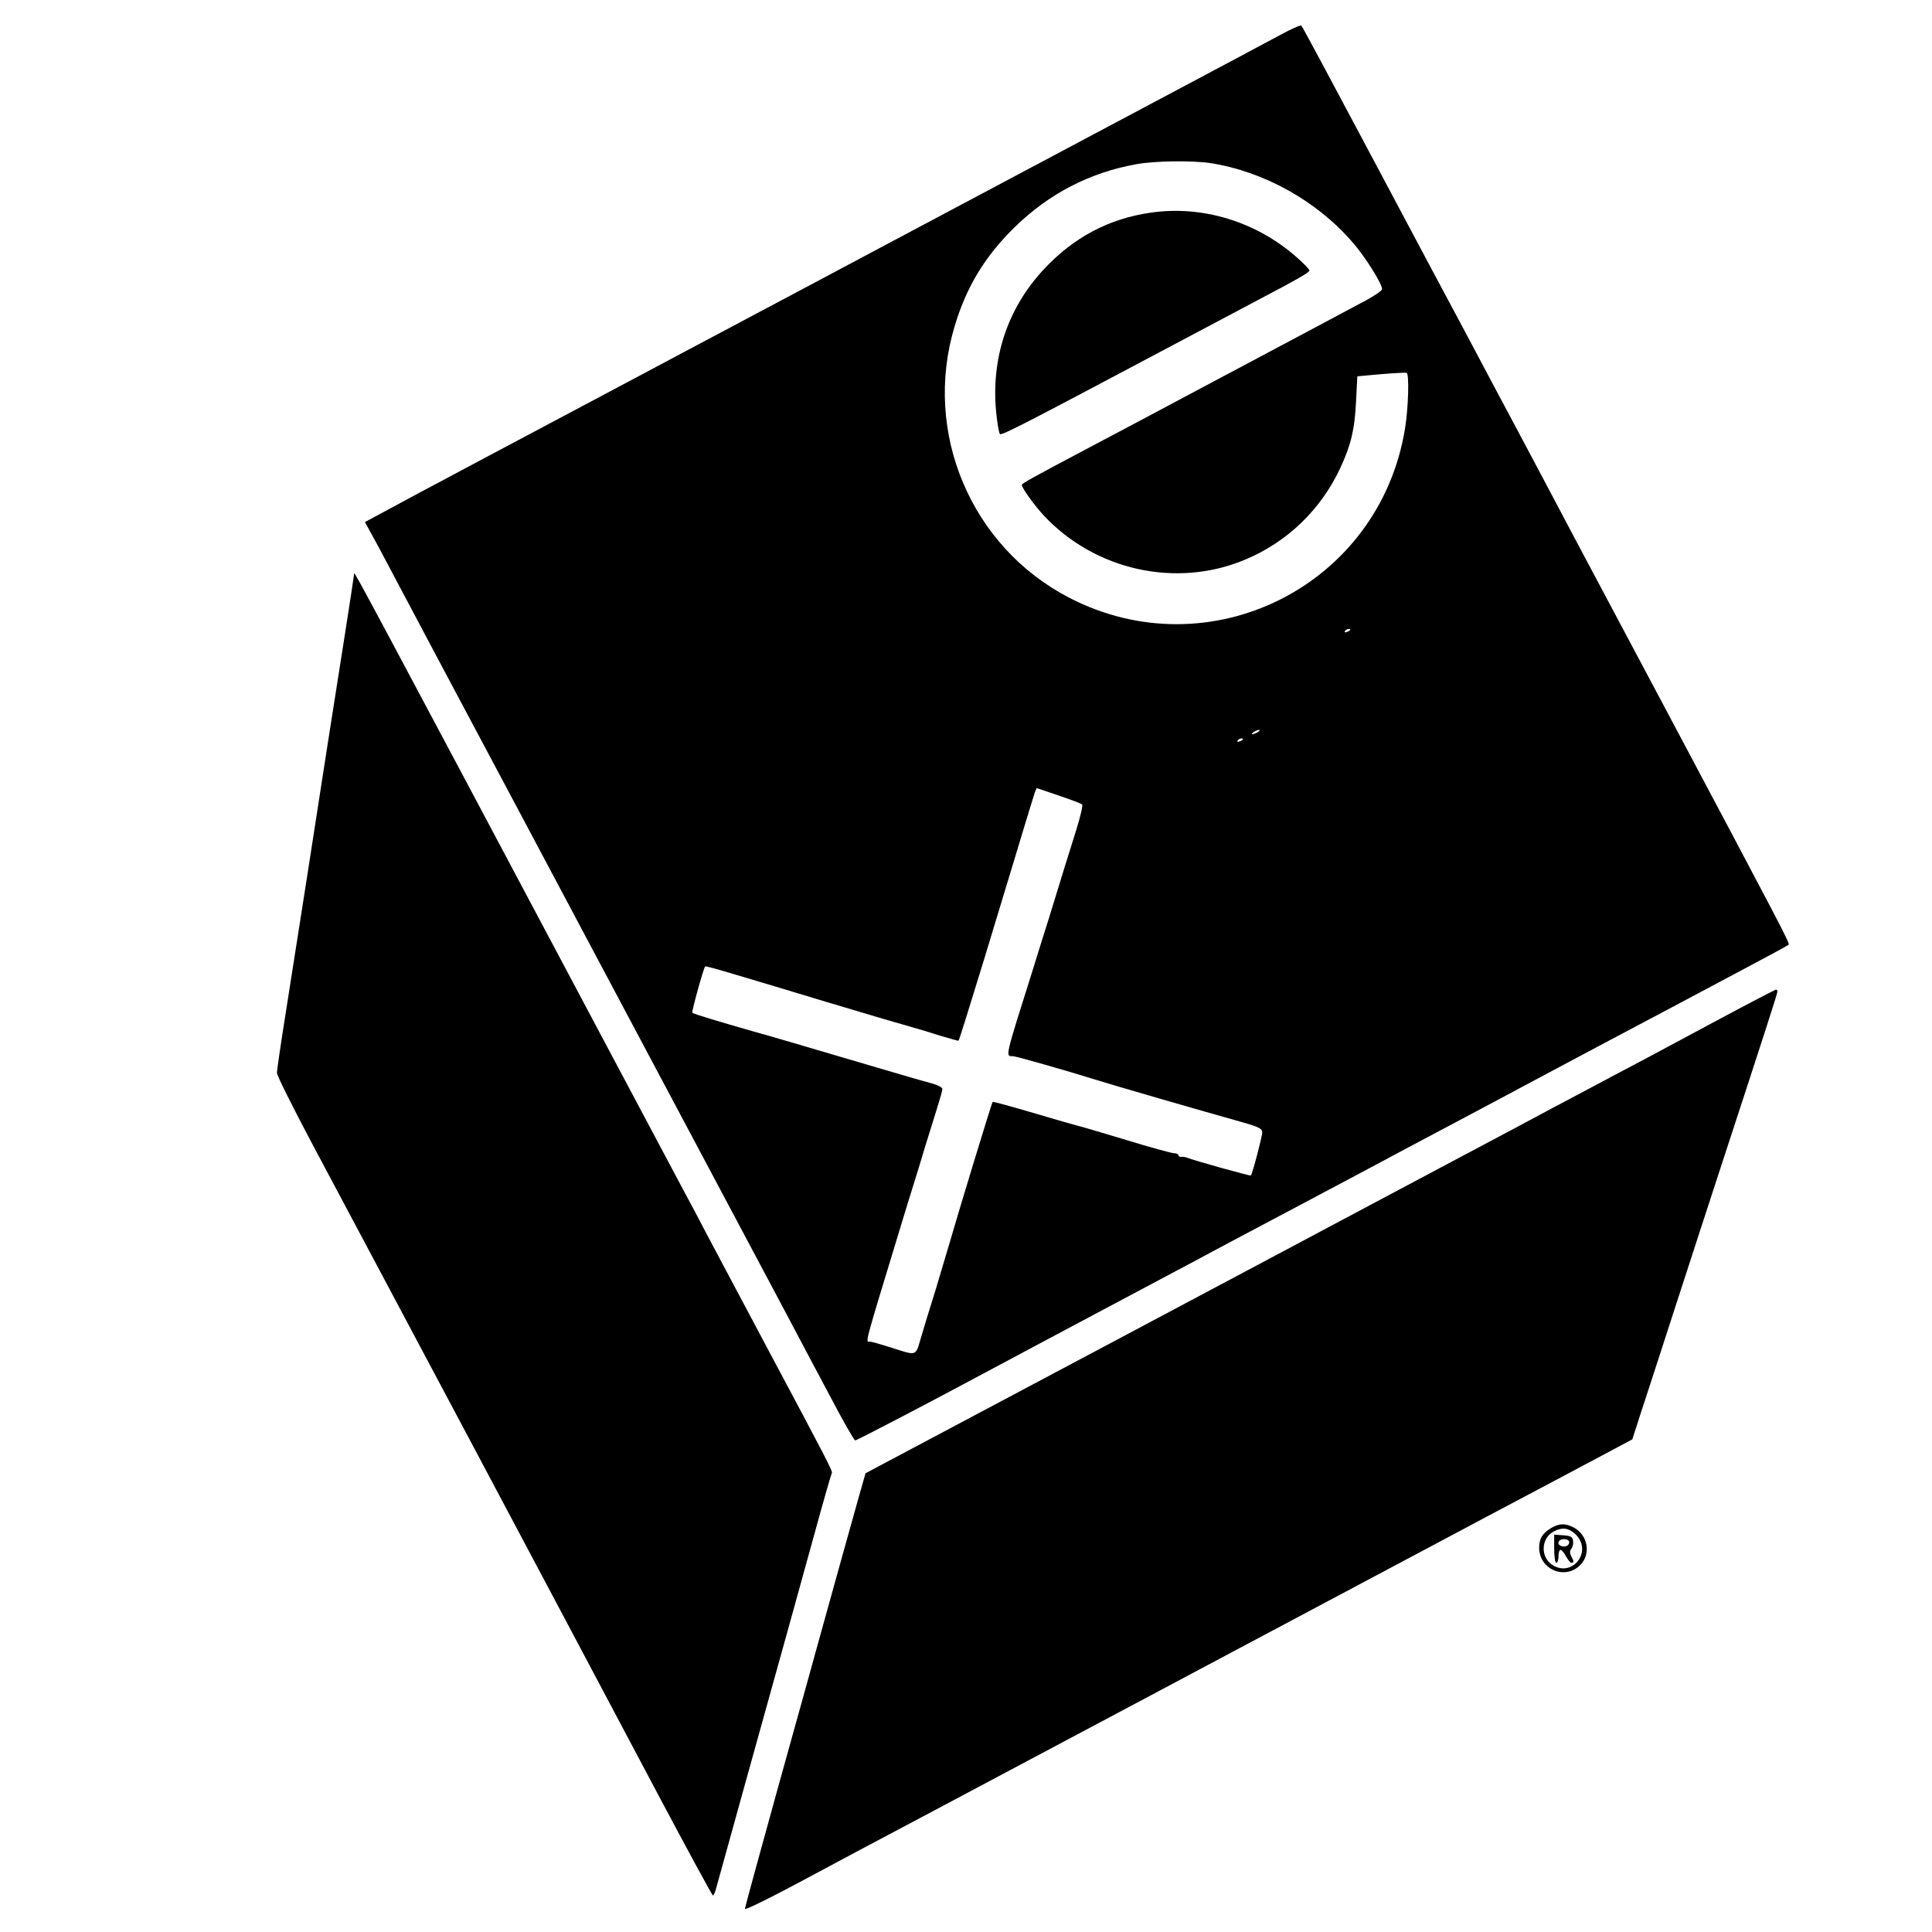
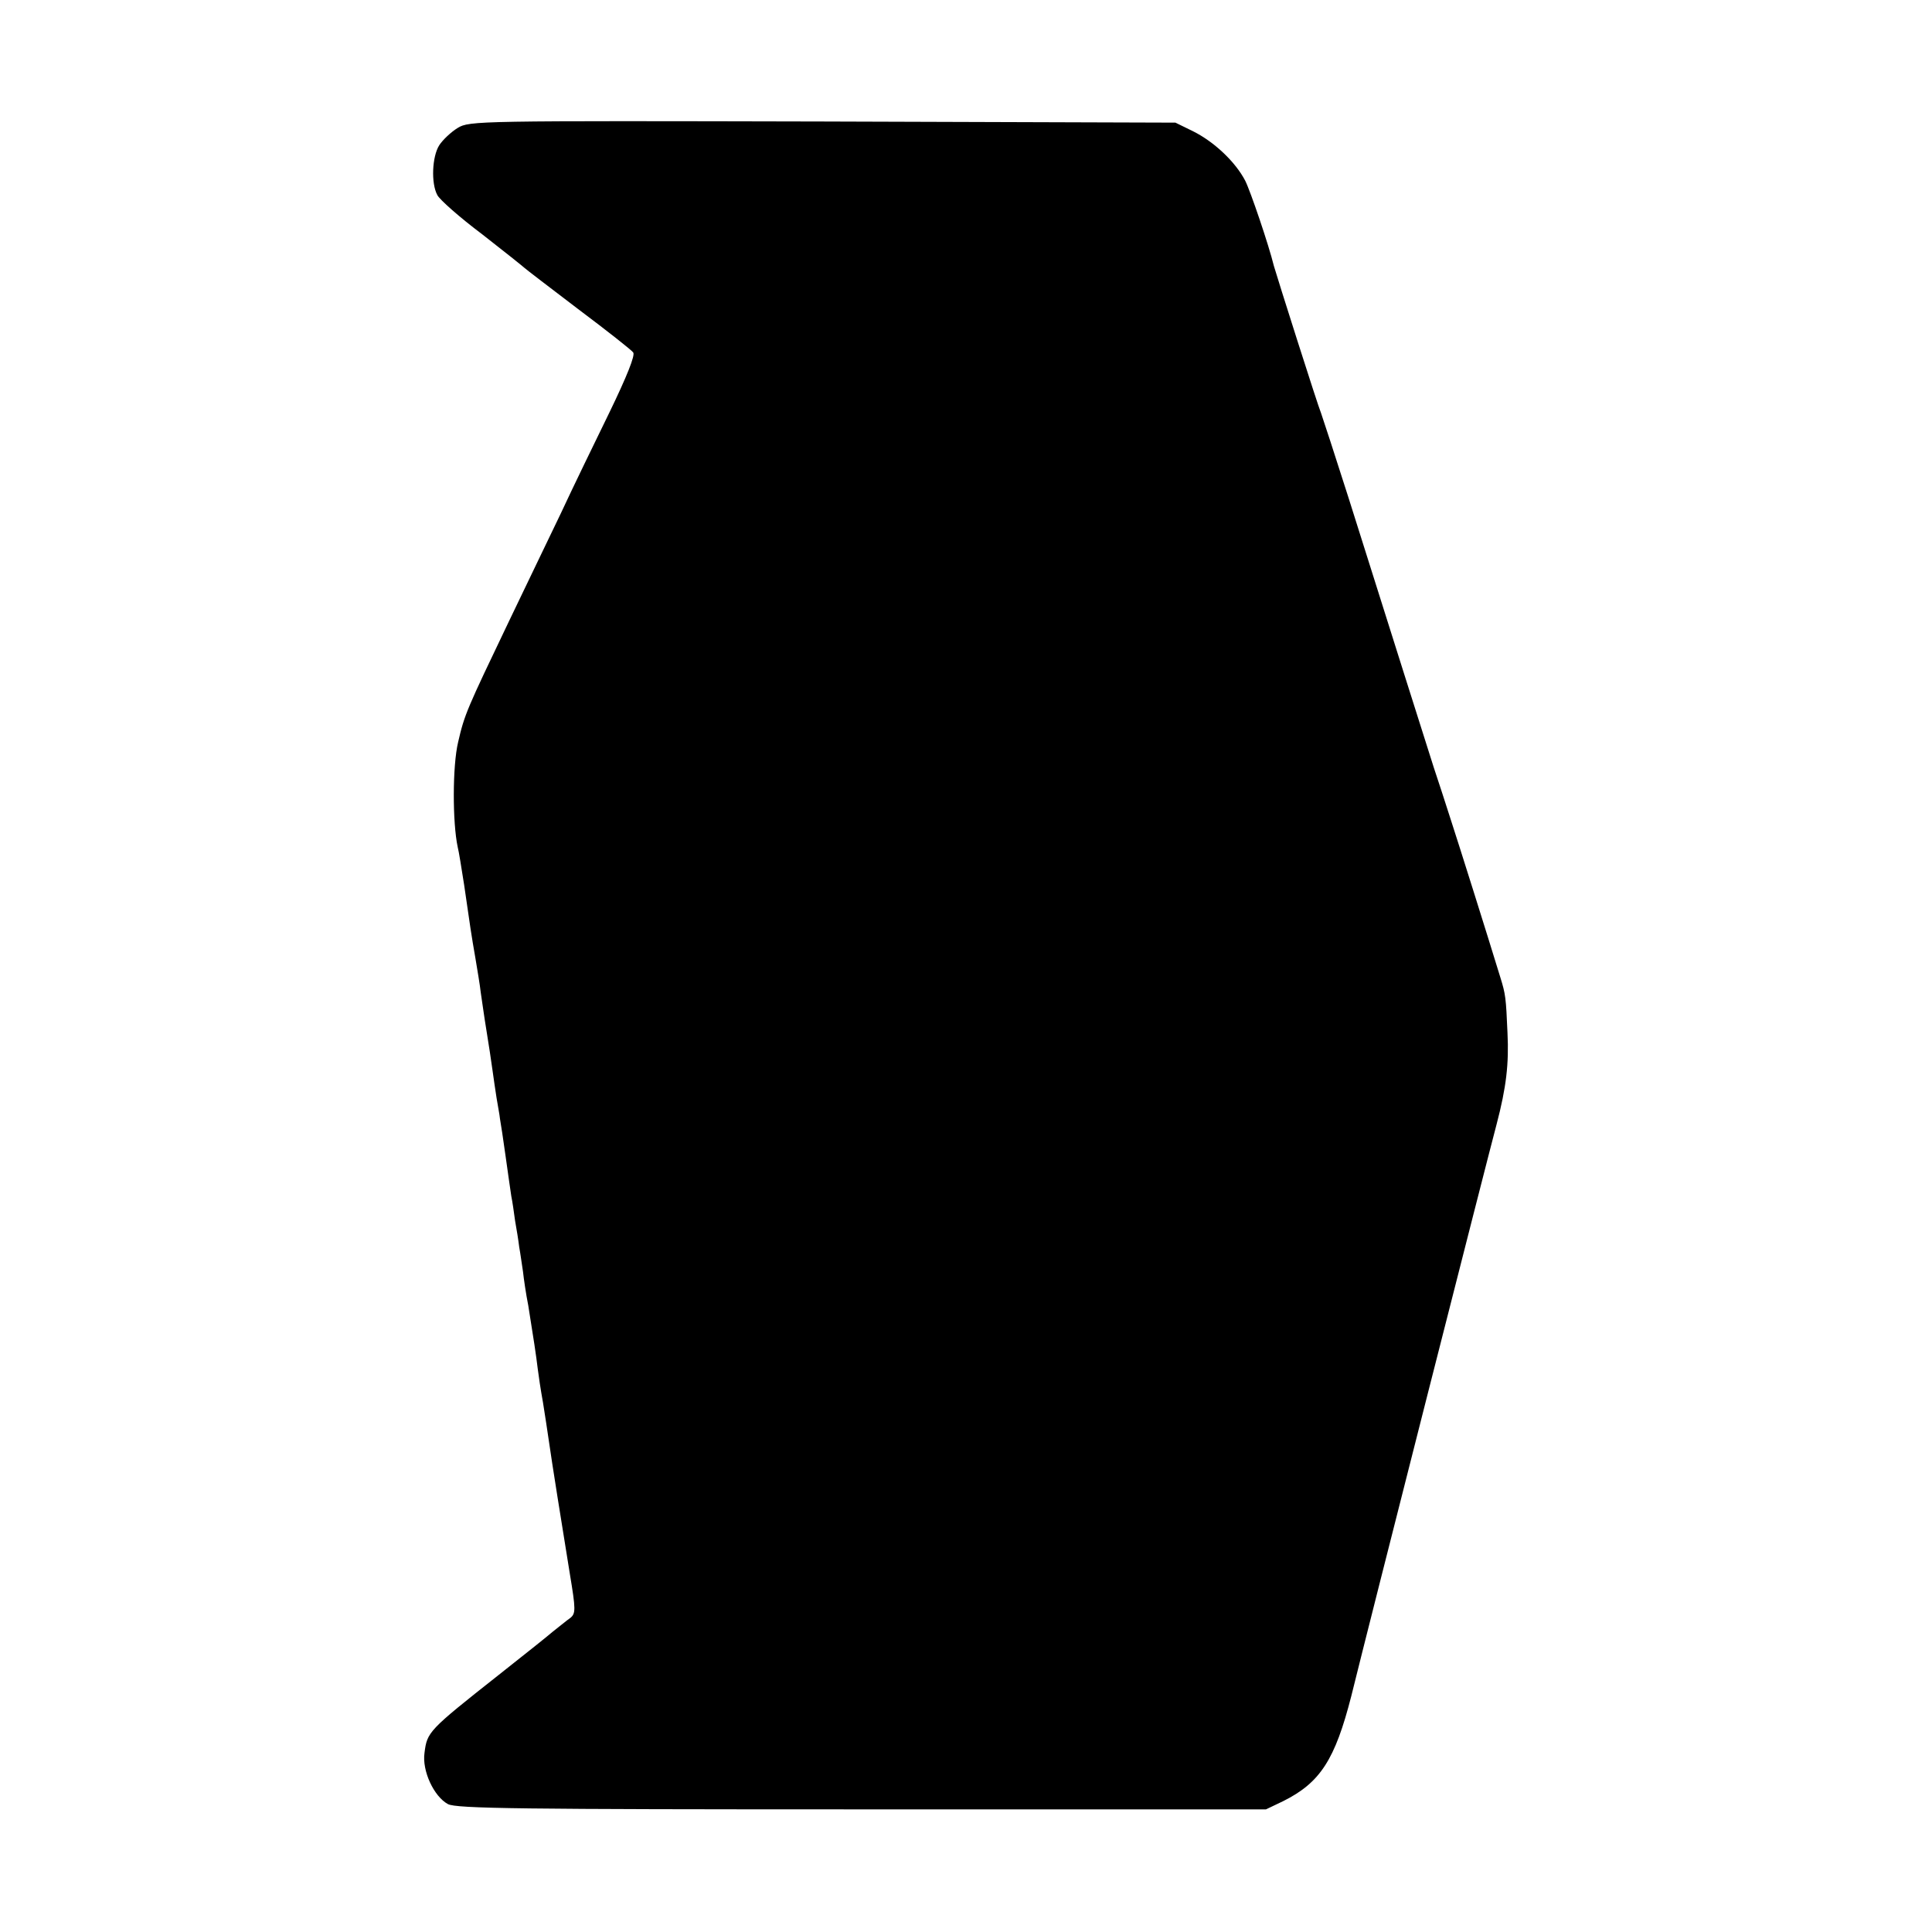
- <svg xmlns="http://www.w3.org/2000/svg" version="1.0" width="900pt" height="900pt" viewBox="0 0 900 900" preserveAspectRatio="xMidYMid meet">
-   <g transform="translate(0,900) scale(0.1,-0.1)" fill="#000000" stroke="none">
-     <path d="M5960 8835 c-52 -28 -358 -191 -680 -362 -322 -171 -828 -440 -1125 -598 -297 -158 -580 -309 -630 -335 -49 -26 -193 -103 -320 -170 -126 -67 -266 -142 -310 -165 -614 -326 -642 -341 -948 -504 l-247 -133 28 -51 c16 -29 52 -95 79 -147 91 -173 394 -742 473 -890 87 -164 117 -219 585 -1100 542 -1019 671 -1262 790 -1485 61 -115 158 -299 216 -407 57 -109 108 -198 113 -198 8 0 366 187 641 335 33 18 168 90 300 160 499 265 548 291 630 335 104 56 194 104 470 250 138 73 390 207 560 298 171 90 346 184 390 207 44 24 253 135 465 248 212 112 498 264 635 337 138 73 253 135 257 139 7 6 -23 63 -572 1096 -167 314 -357 671 -423 795 -135 255 -169 320 -289 545 -47 88 -142 266 -210 395 -69 129 -146 273 -171 320 -25 47 -170 319 -322 605 -152 286 -279 523 -283 526 -4 3 -50 -17 -102 -46z m-320 -595 c248 -39 494 -176 660 -368 61 -69 142 -200 138 -220 -2 -7 -37 -31 -78 -53 -168 -90 -267 -142 -505 -269 -137 -73 -349 -185 -470 -250 -121 -64 -263 -140 -315 -167 -257 -136 -310 -165 -310 -172 0 -14 59 -96 102 -142 239 -256 617 -340 936 -207 198 82 357 235 447 431 49 106 66 178 72 308 l6 116 111 10 c61 5 114 8 119 6 12 -7 8 -163 -8 -260 -119 -731 -908 -1128 -1565 -787 -457 237 -682 769 -533 1264 55 184 141 326 280 462 160 156 349 254 566 293 88 16 259 18 347 5z m650 -2174 c0 -2 -7 -7 -16 -10 -8 -3 -12 -2 -9 4 6 10 25 14 25 6z m-430 -476 c-8 -5 -19 -10 -25 -10 -5 0 -3 5 5 10 8 5 20 10 25 10 6 0 3 -5 -5 -10z m-70 -34 c0 -2 -7 -7 -16 -10 -8 -3 -12 -2 -9 4 6 10 25 14 25 6z m-749 -304 c4 -4 -8 -56 -27 -117 -33 -105 -74 -236 -127 -410 -14 -44 -48 -152 -75 -240 -132 -418 -129 -405 -94 -405 14 0 239 -64 387 -110 58 -19 497 -146 683 -198 77 -22 92 -30 92 -47 0 -19 -46 -194 -53 -201 -3 -3 -269 71 -297 83 -8 3 -21 5 -27 4 -7 -1 -13 2 -13 7 0 5 -10 10 -22 10 -13 1 -113 28 -223 62 -110 33 -211 63 -225 66 -13 3 -107 30 -208 60 -102 30 -186 53 -188 51 -4 -4 -161 -519 -199 -652 -13 -44 -43 -145 -67 -225 -25 -80 -56 -180 -68 -222 -27 -89 -14 -85 -150 -42 -41 13 -80 24 -87 24 -22 0 -30 -31 133 505 25 83 56 184 69 225 13 41 38 122 55 180 18 58 43 139 56 180 13 41 24 80 24 87 0 7 -19 17 -42 24 -24 6 -142 40 -263 76 -380 112 -488 144 -575 168 -158 45 -280 82 -285 87 -4 4 52 208 60 216 2 2 50 -11 107 -28 56 -17 155 -46 218 -65 63 -19 169 -51 235 -71 194 -58 315 -94 390 -115 39 -11 106 -31 149 -45 43 -13 80 -23 81 -22 2 2 17 48 34 103 17 55 55 179 85 275 29 96 93 306 141 465 48 160 91 300 95 312 l9 22 103 -35 c56 -19 105 -37 109 -42z" />
-     <path d="M5358 8009 c-193 -28 -357 -115 -495 -263 -170 -182 -248 -417 -222 -671 5 -49 13 -93 17 -97 8 -8 127 54 777 399 176 93 370 196 430 228 177 93 235 126 235 135 0 5 -27 33 -60 62 -188 166 -440 243 -682 207z" />
-     <path d="M1650 6329 c0 -4 -20 -137 -45 -295 -25 -159 -61 -388 -80 -509 -47 -307 -148 -952 -195 -1250 -22 -138 -40 -261 -40 -273 0 -12 73 -158 161 -324 89 -167 237 -445 329 -618 92 -173 286 -538 431 -810 334 -629 552 -1038 859 -1618 135 -254 248 -462 251 -462 4 0 11 17 16 37 6 21 68 245 138 498 191 686 226 812 315 1135 44 162 83 296 85 298 6 6 -26 67 -290 562 -127 239 -260 489 -295 555 -34 66 -75 143 -90 170 -15 28 -180 338 -367 690 -1116 2100 -1183 2225 -1183 2214z" />
-     <path d="M7990 4242 c-151 -81 -367 -197 -480 -256 -113 -60 -236 -126 -275 -146 -38 -21 -245 -131 -460 -245 -665 -354 -708 -376 -780 -415 -68 -36 -1273 -677 -1737 -923 l-226 -120 -26 -91 c-14 -50 -50 -179 -80 -286 -30 -107 -75 -269 -100 -360 -25 -91 -115 -416 -201 -724 -85 -307 -155 -563 -155 -568 0 -8 129 56 335 167 33 18 278 149 545 290 769 409 1099 584 1185 630 44 24 256 136 470 250 215 114 426 227 470 250 229 122 716 381 825 438 69 37 165 88 214 114 l90 48 37 115 c21 63 97 297 169 520 72 223 165 506 205 630 210 641 265 813 265 821 0 5 -3 9 -7 9 -5 -1 -132 -67 -283 -148z" />
-     <path d="M7223 1880 c-38 -23 -53 -48 -53 -90 0 -101 120 -152 191 -81 52 52 36 141 -31 176 -39 20 -69 19 -107 -5z m118 -29 c78 -78 -15 -200 -108 -142 -59 37 -55 127 7 158 40 20 69 15 101 -16z" />
-     <path d="M7240 1786 c0 -37 4 -66 10 -66 6 0 10 14 10 30 0 17 4 30 10 30 5 0 16 -13 25 -30 9 -16 20 -30 25 -30 13 0 13 7 -1 31 -7 15 -7 24 1 34 6 8 10 24 8 37 -2 19 -10 23 -45 26 l-43 3 0 -65z m70 30 c0 -16 -19 -25 -37 -18 -23 8 -14 32 12 32 15 0 25 -6 25 -14z" />
+ <svg xmlns="http://www.w3.org/2000/svg" version="1.0" width="512pt" height="512pt" viewBox="0 0 512 512" preserveAspectRatio="xMidYMid meet">
+   <g transform="translate(0,512) scale(0.1,-0.1)" fill="#000000" stroke="none">
+     <path d="M1213 4781 c-18 -11 -40 -32 -49 -46 -19 -30 -22 -101 -5 -132 6 -12 59 -59 119 -104 59 -46 109 -86 112 -89 3 -3 67 -52 142 -109 76 -57 142 -109 146 -115 6 -7 -17 -64 -62 -157 -39 -80 -98 -201 -130 -270 -33 -68 -94 -196 -137 -285 -112 -234 -118 -247 -135 -321 -15 -63 -15 -213 -1 -278 3 -11 10 -56 17 -100 16 -111 19 -132 30 -195 5 -30 12 -71 14 -90 3 -19 9 -64 15 -100 6 -36 13 -83 16 -105 3 -22 8 -56 11 -75 3 -19 8 -44 9 -55 2 -11 9 -56 15 -100 6 -44 13 -91 15 -105 3 -14 7 -43 10 -65 4 -22 9 -53 11 -70 3 -16 7 -46 10 -65 2 -19 8 -60 14 -90 14 -87 21 -133 25 -167 2 -17 8 -57 14 -90 5 -32 12 -76 15 -98 8 -57 36 -232 56 -355 16 -96 16 -106 1 -118 -9 -6 -29 -23 -46 -36 -16 -14 -82 -66 -145 -116 -185 -146 -188 -150 -195 -205 -7 -48 25 -116 62 -136 22 -12 193 -14 1097 -14 l1071 0 46 22 c98 49 137 110 180 278 47 191 365 1441 385 1515 26 99 33 161 29 243 -4 93 -5 102 -19 147 -33 108 -112 359 -132 420 -13 41 -33 102 -44 135 -20 62 -112 354 -226 715 -36 113 -69 214 -73 225 -8 18 -118 365 -125 390 -14 57 -62 198 -76 226 -26 50 -82 103 -138 131 l-47 23 -935 3 c-914 2 -936 2 -967 -17z" />
  </g>
</svg>
